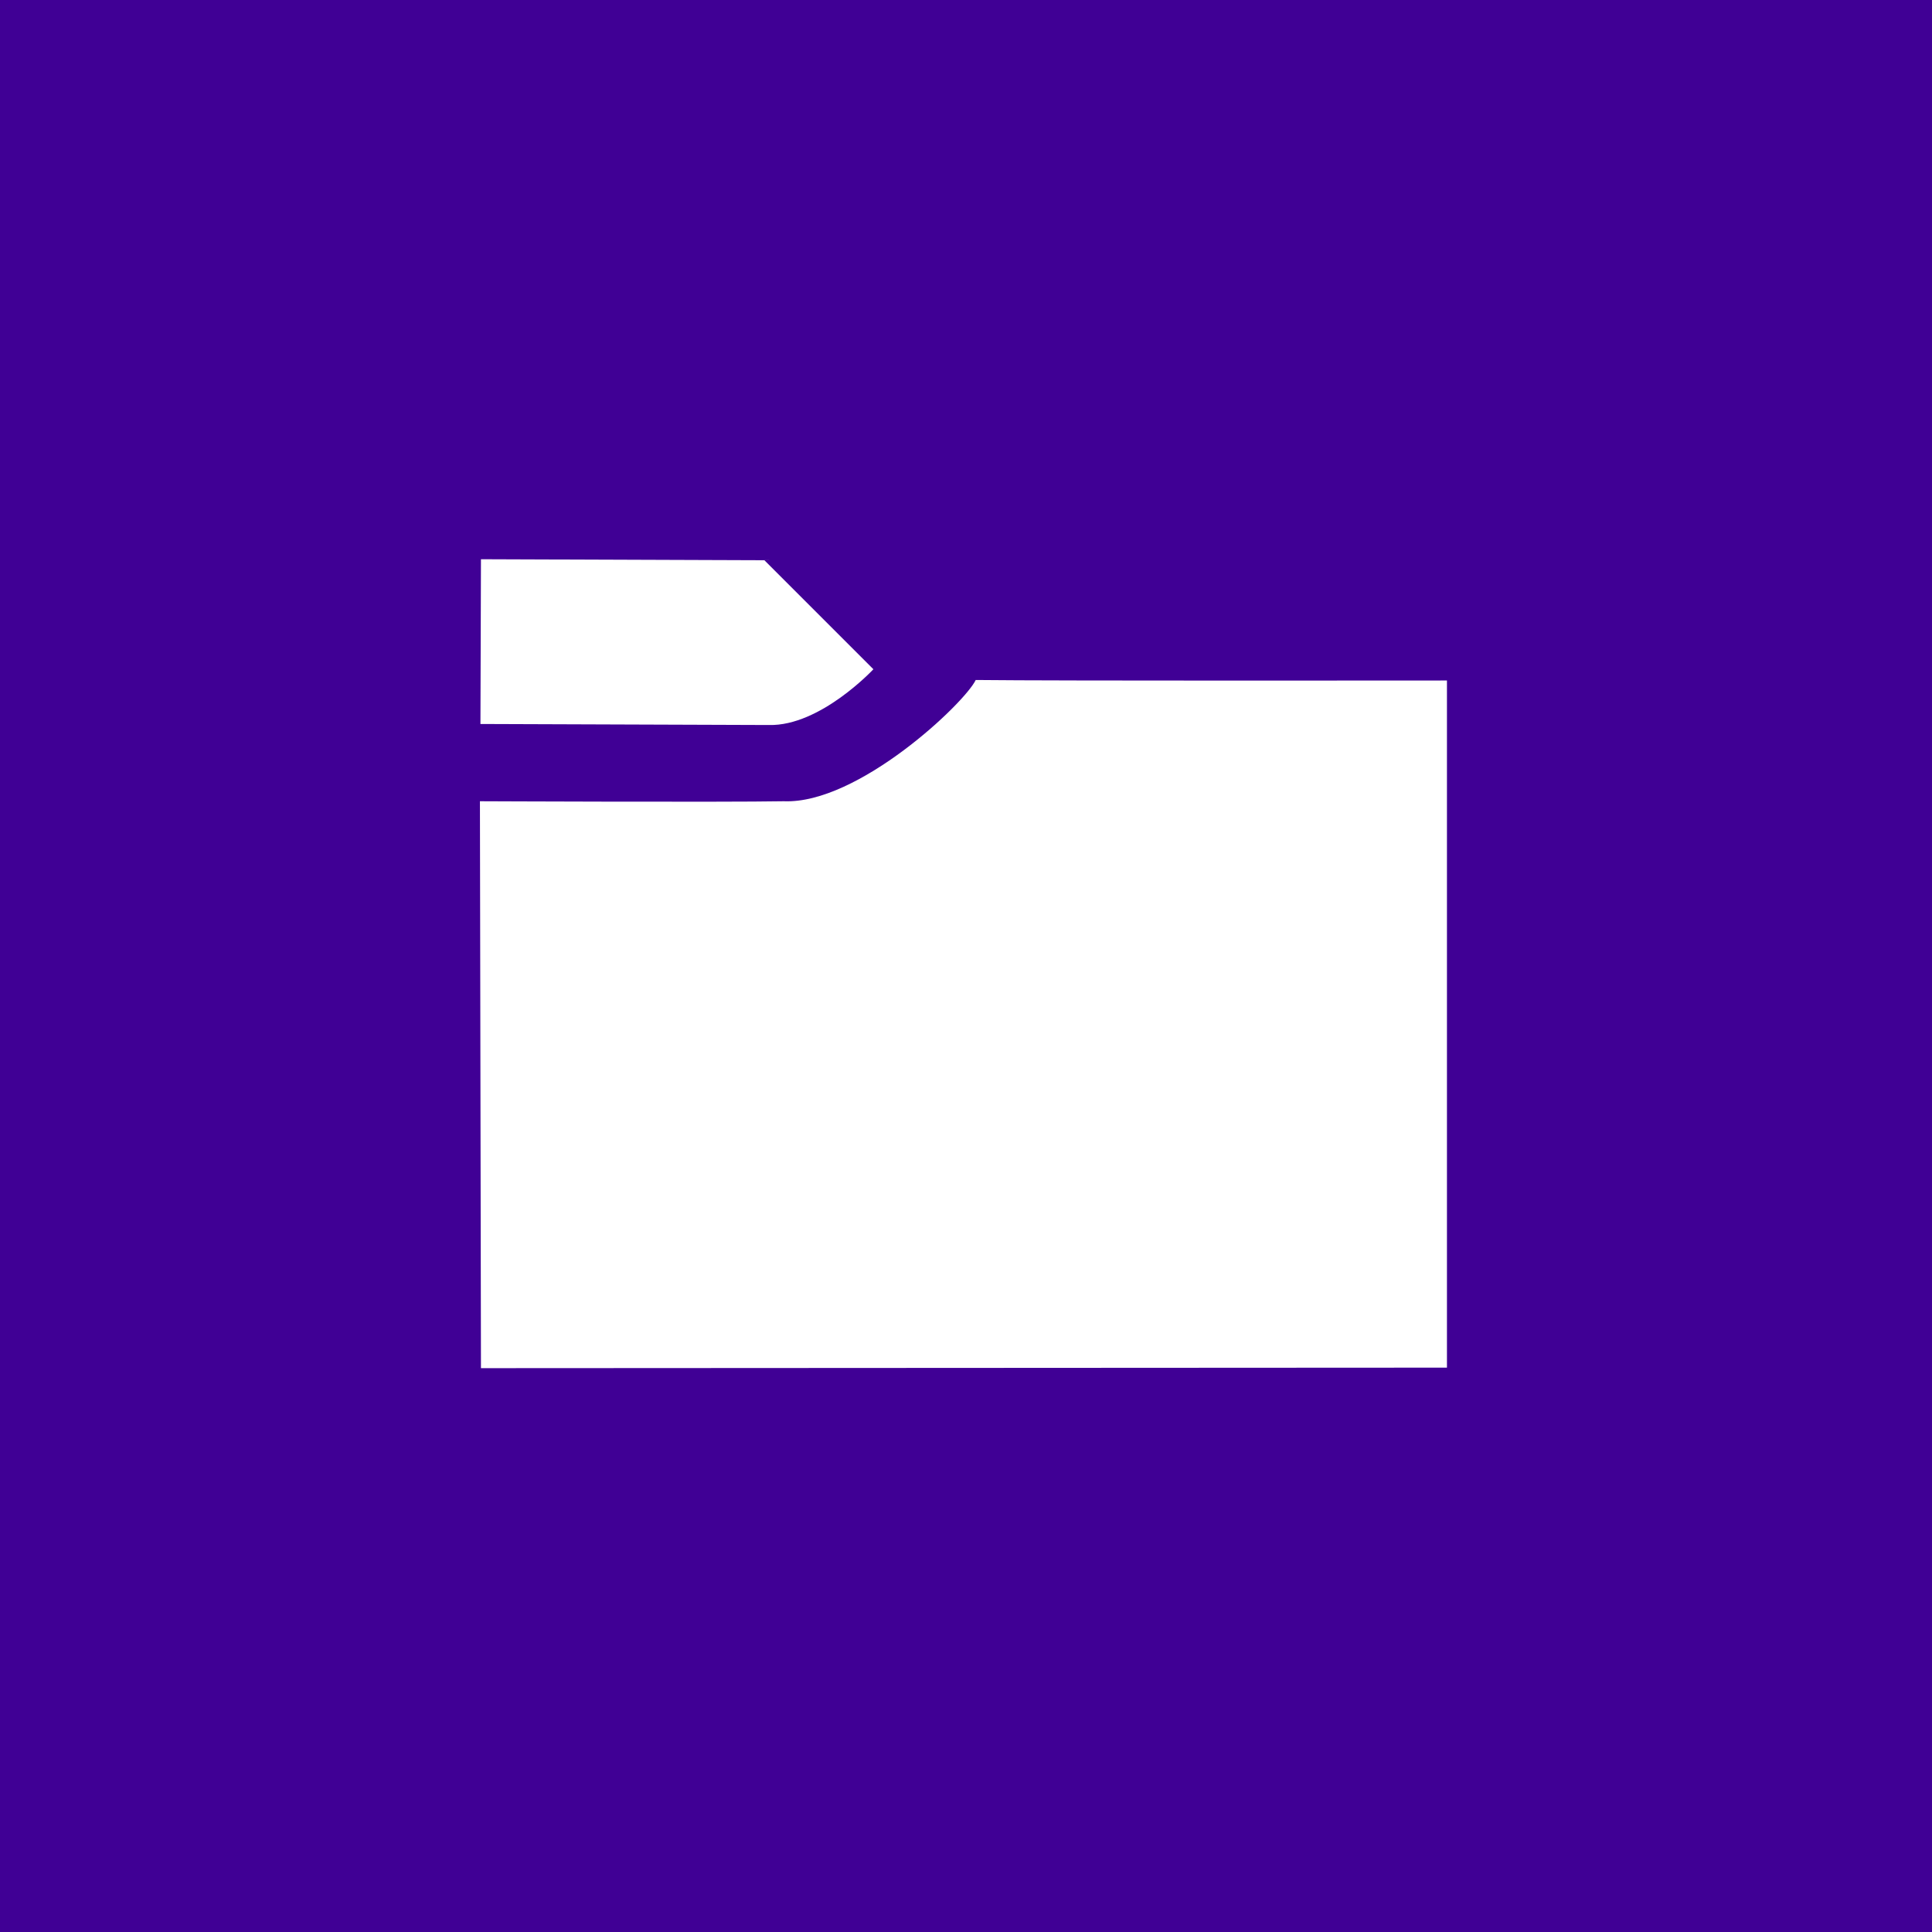
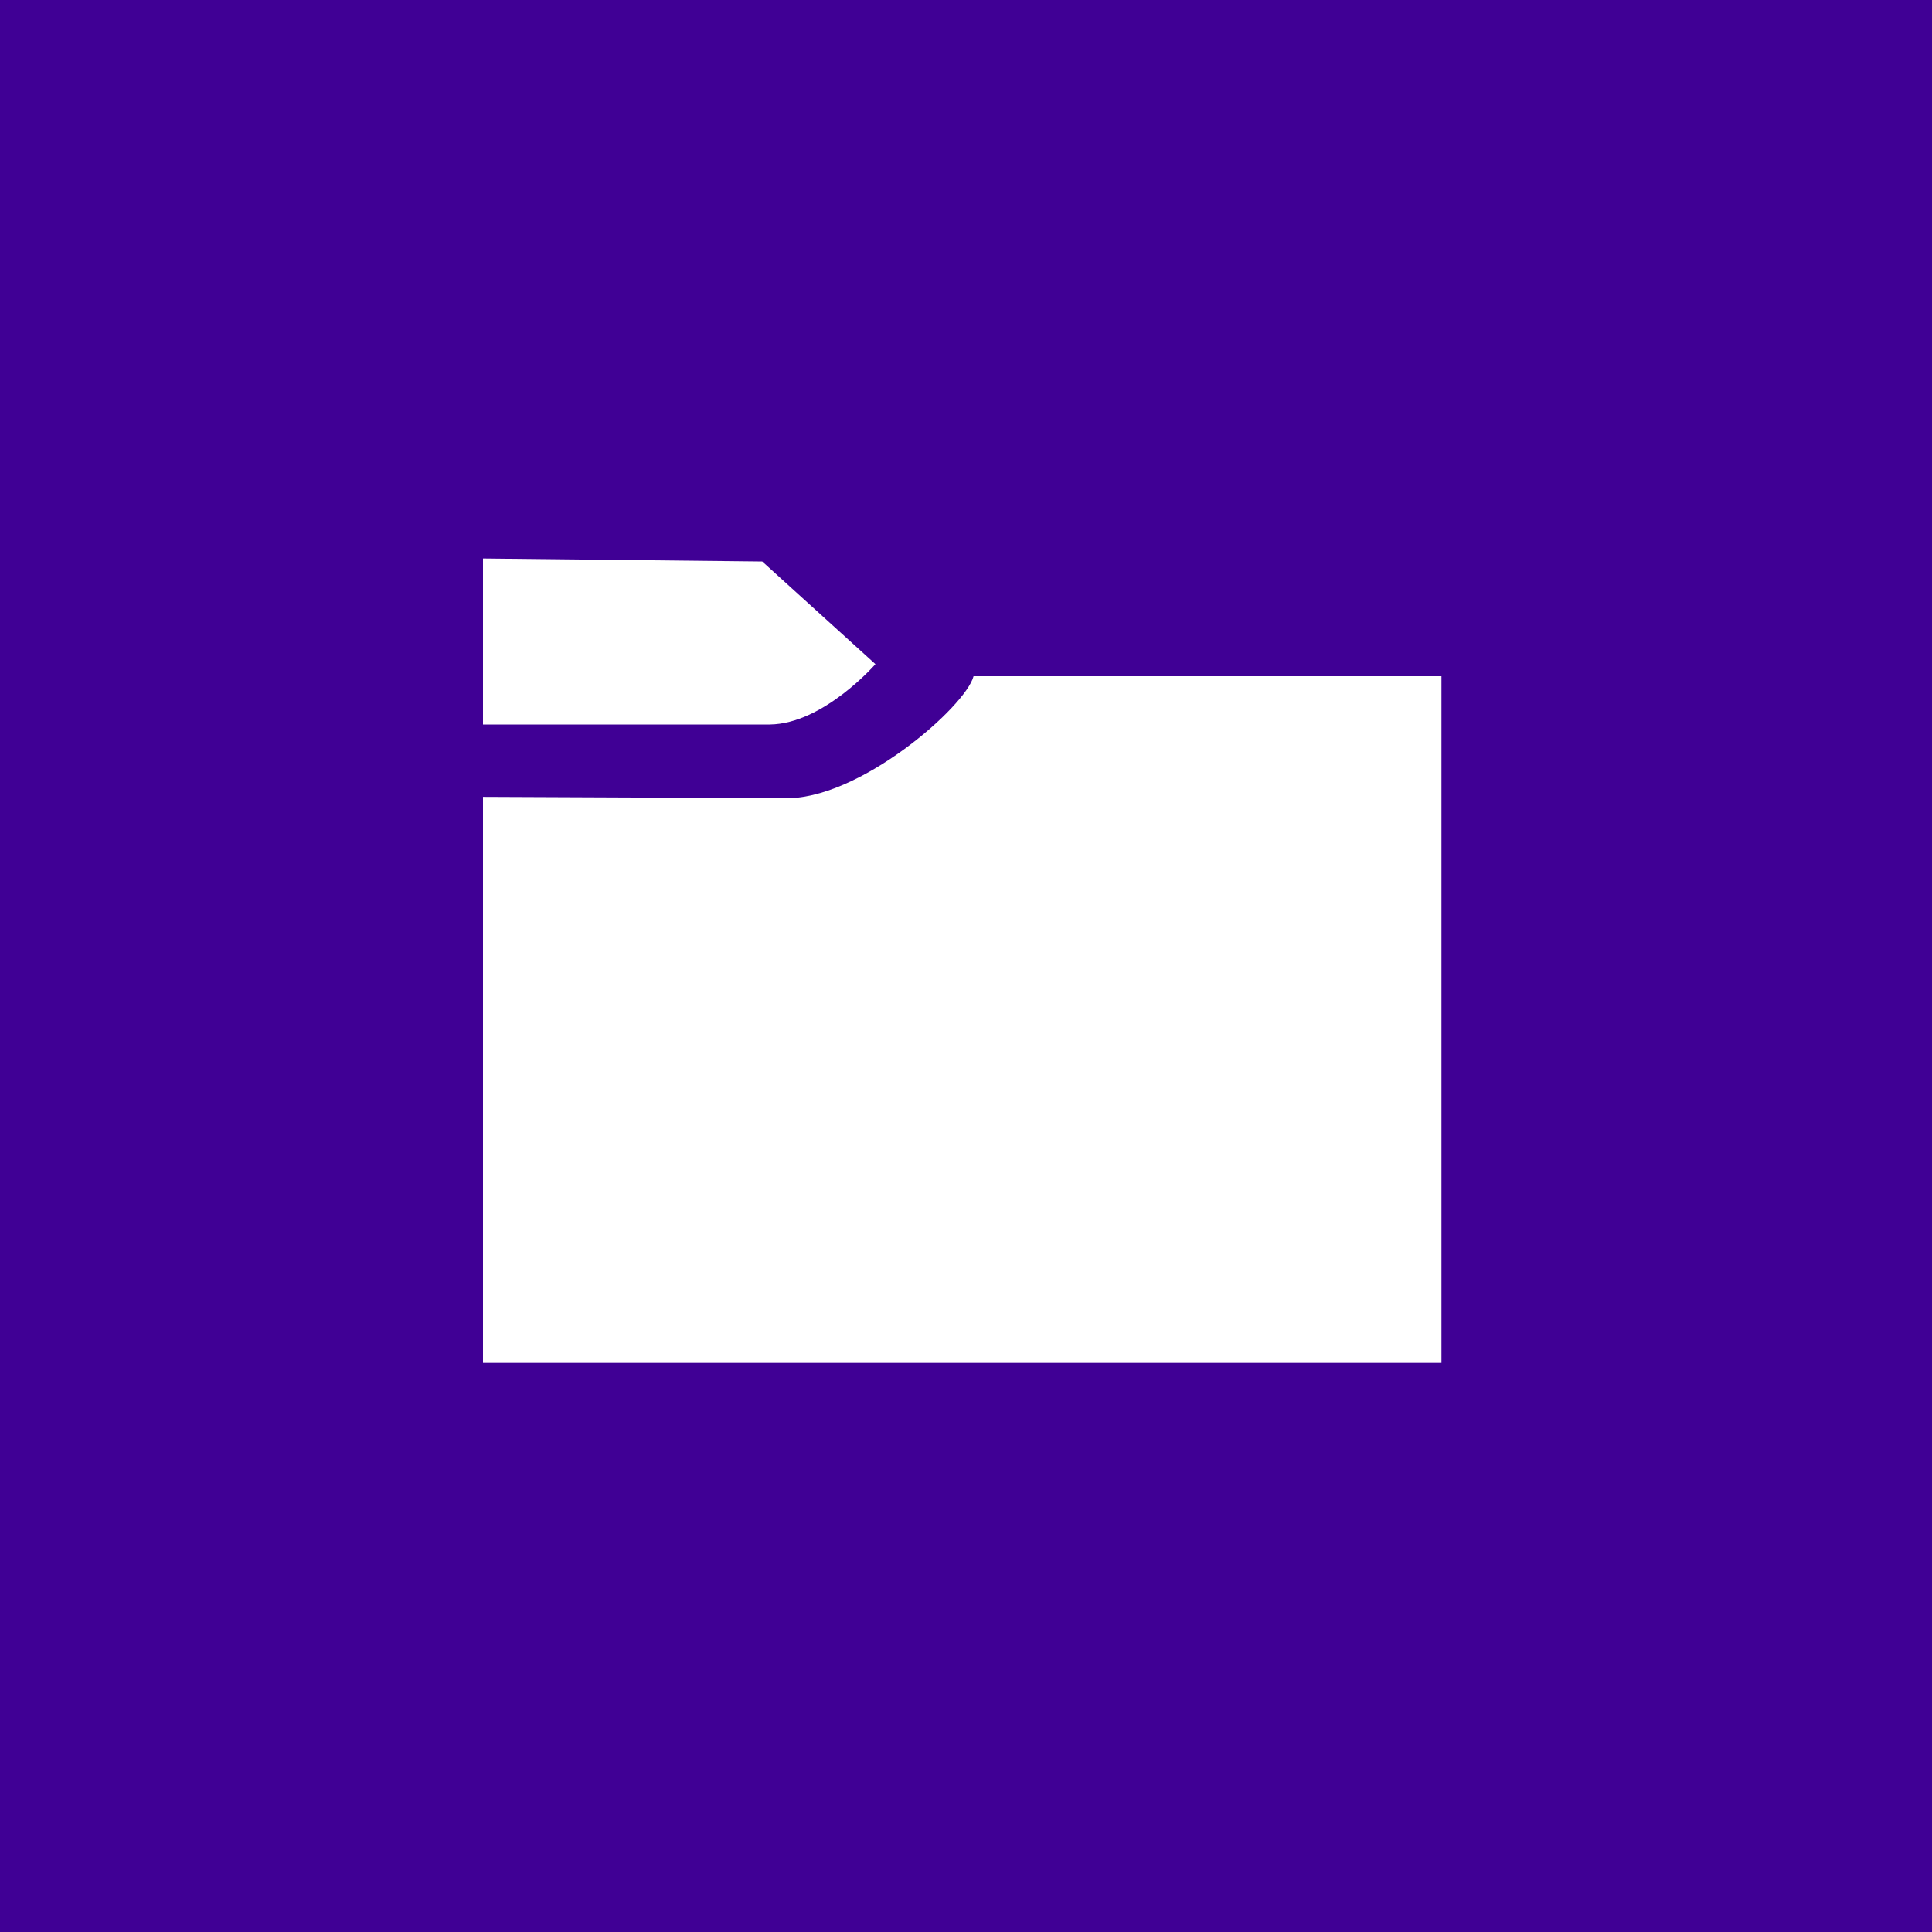
- <svg xmlns="http://www.w3.org/2000/svg" viewBox="0 0 1280 1280" height="1280" width="1280" version="1.1" id="svg4713">
-   <defs id="defs4717" />
-   <rect y="-27.119" x="-24.407" height="1366.78" width="1353.22" id="rect5267" style="fill:#400095;fill-opacity:1;stroke:none;stroke-opacity:1" />
-   <path id="path4723" d="m 318.644,370.508 -0.339,109.153 c 0,0 175.463,0.589 191.186,0.678 34.005,0.807 69.153,-36.949 69.153,-36.949 l -72.203,-72.203 z" style="fill:#ffffff;fill-rule:evenodd;stroke:none;stroke-width:1px;stroke-linecap:butt;stroke-linejoin:miter;stroke-opacity:1;fill-opacity:1" />
-   <path id="path5265" d="m 318.644,906.441 640,-0.339 0,-455.254 c 0,0 -260.17,0.295 -312.203,-0.339 -7.288,15.298 -77.927,82.342 -127.119,80.339 -40.039,0.709 -201.356,0 -201.356,0 z" style="fill:#ffffff;fill-rule:evenodd;stroke:none;stroke-width:1px;stroke-linecap:butt;stroke-linejoin:miter;stroke-opacity:1;fill-opacity:1" />
+ <svg xmlns="http://www.w3.org/2000/svg" height="1.28e3" width="1.28e3" version="1.1" viewBox="0 0 1280 1280">
+   <rect height="1.28e3" width="1.28e3" y="0" x="0" fill="#400095" />
+   <path d="m320 370v110h190c35.5-0.339 70-40 70-40l-75-68z" fill-rule="evenodd" fill="#fff" />
+   <path d="m320 903h635v-455h-310c-5 20-76.5 82.8-126 80.8l-199-0.85z" fill-rule="evenodd" fill="#fff" />
</svg>
